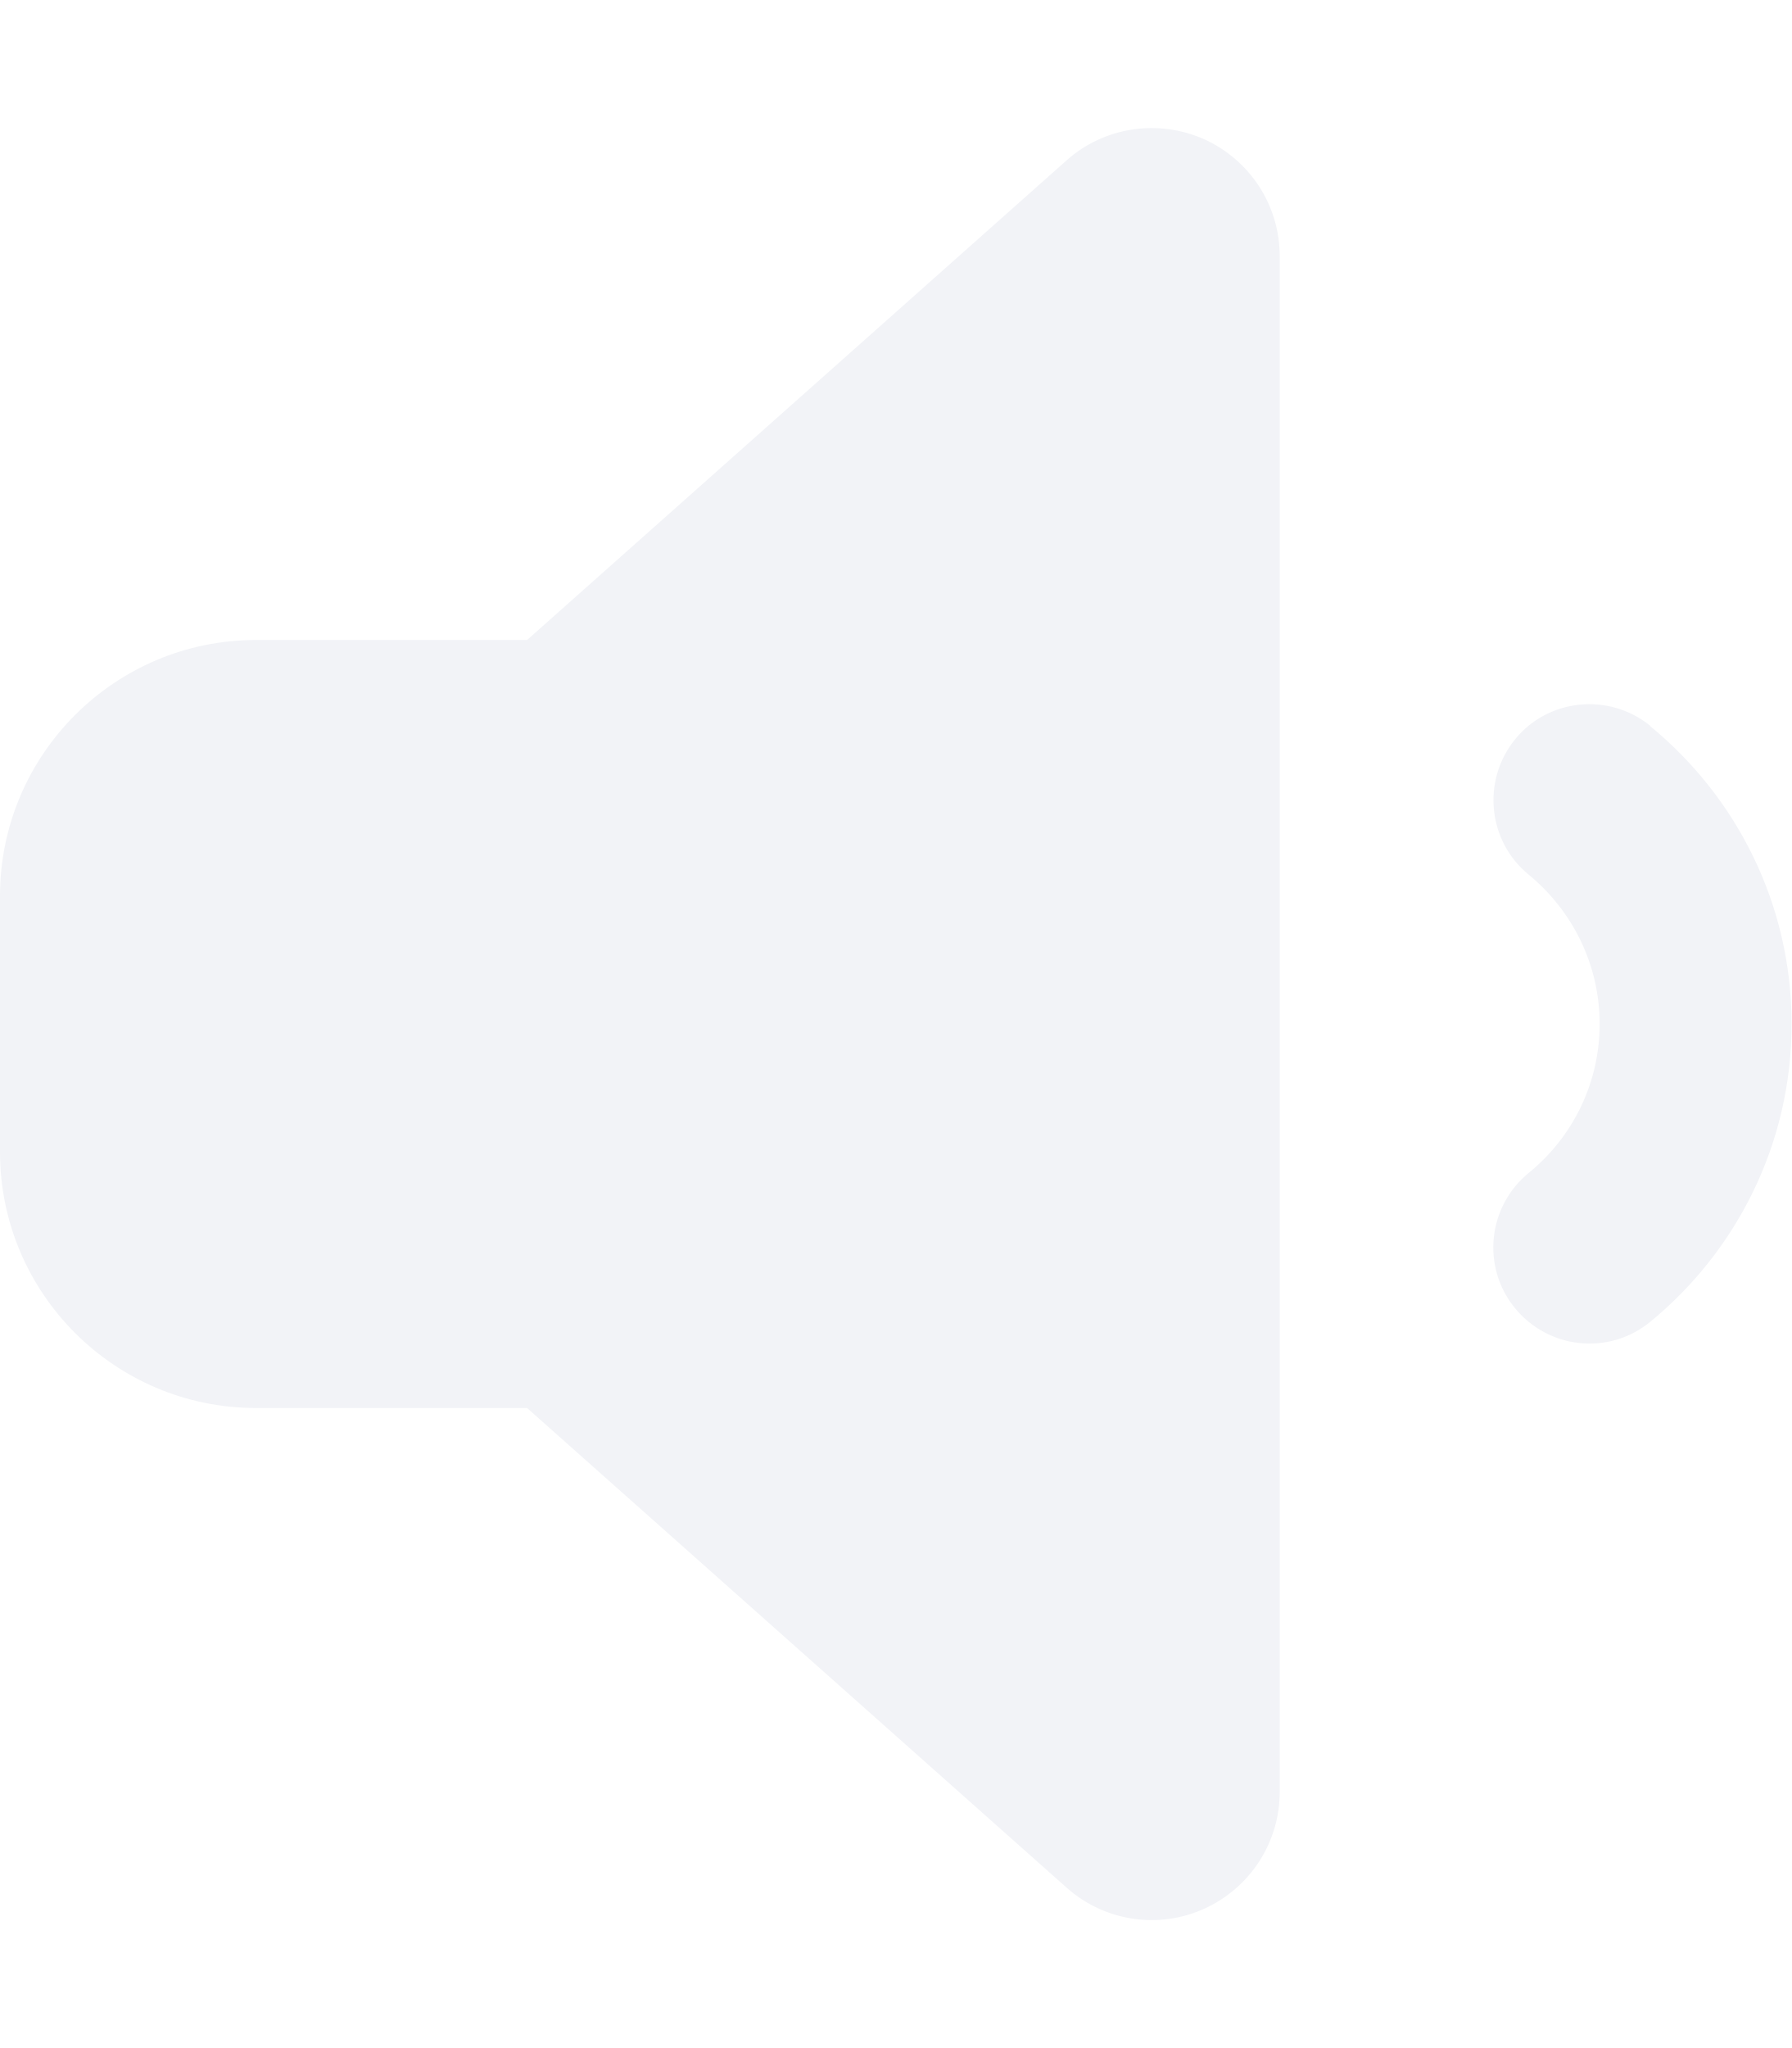
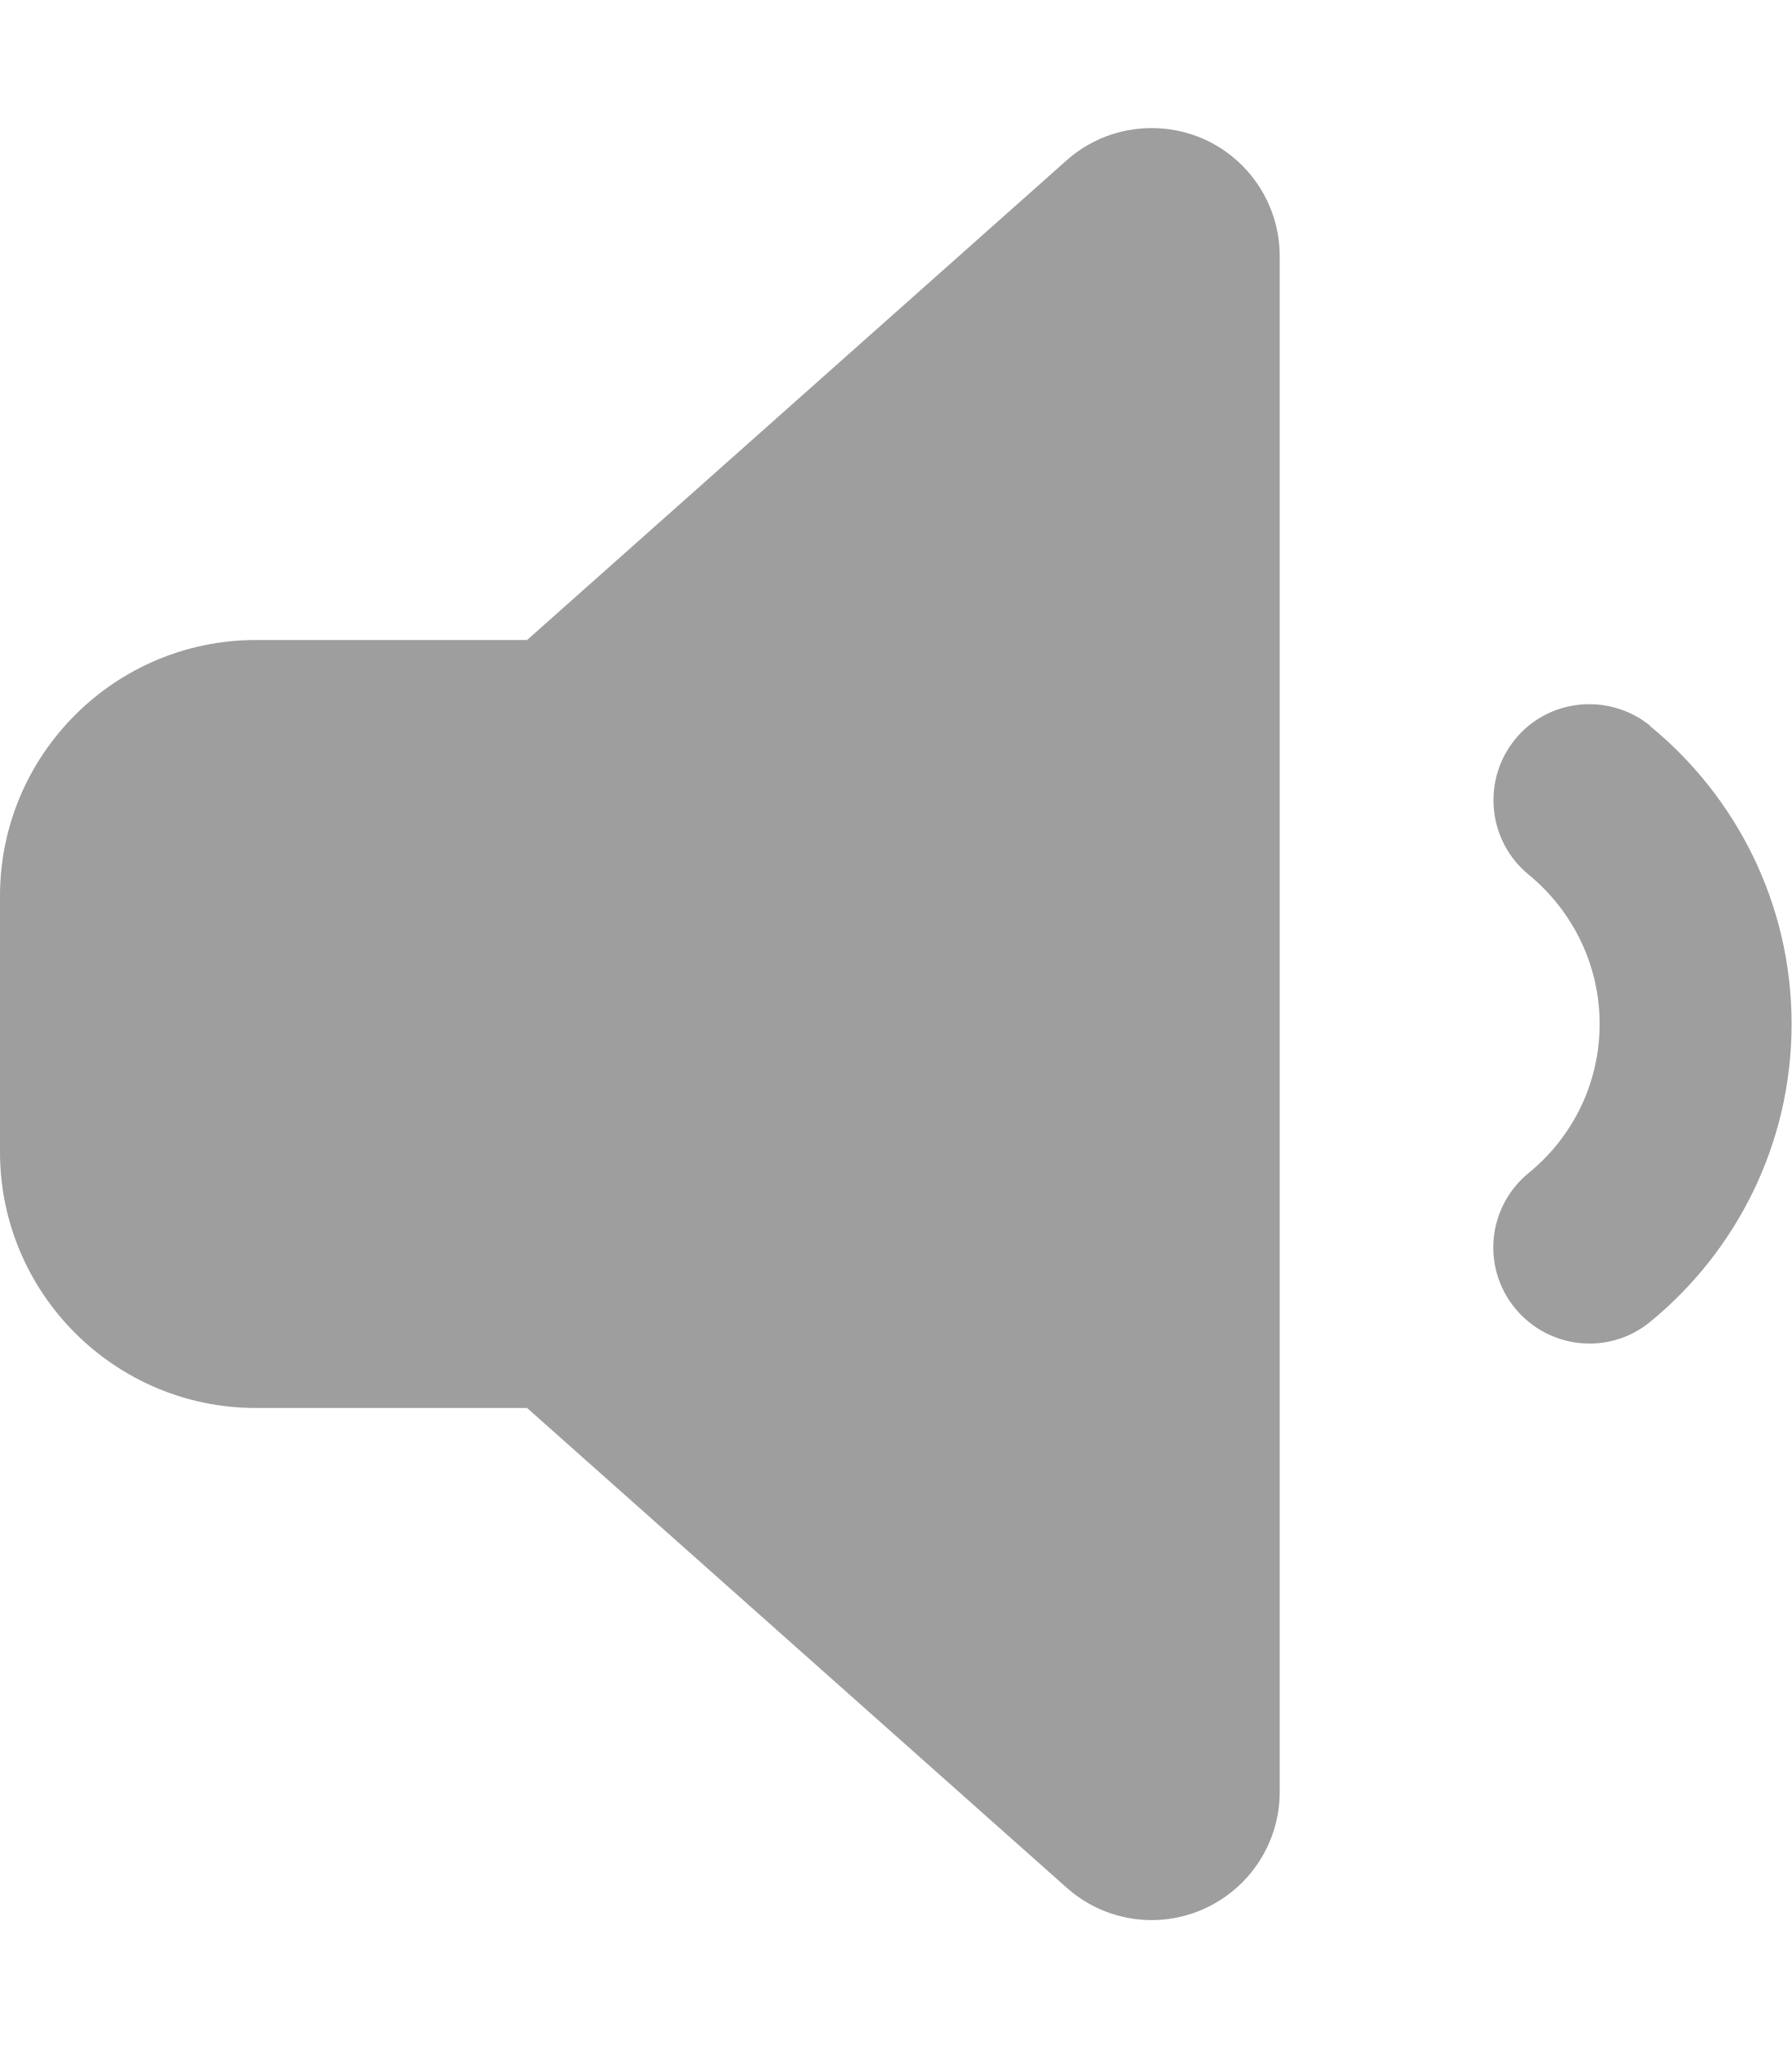
<svg xmlns="http://www.w3.org/2000/svg" viewBox="0 0 448 512">
-   <path fill="#f2f3f7" d="M301.1 34.8C312.6 40 320 51.4 320 64l0 384c0 12.6-7.4 24-18.9 29.2s-25 3.1-34.4-5.3L131.8 352 64 352c-35.3 0-64-28.7-64-64l0-64c0-35.3 28.7-64 64-64l67.8 0L266.7 40.1c9.4-8.4 22.9-10.4 34.4-5.3zM412.6 181.5C434.1 199.1 448 225.9 448 256s-13.9 56.9-35.4 74.5c-10.3 8.4-25.4 6.8-33.8-3.5s-6.8-25.4 3.5-33.8C393.1 284.4 400 271 400 256s-6.9-28.4-17.7-37.3c-10.3-8.4-11.8-23.5-3.5-33.8s23.5-11.8 33.8-3.5z" />
+   <path fill="#9e9e9e" d="M301.1 34.8C312.6 40 320 51.4 320 64l0 384c0 12.6-7.4 24-18.9 29.2s-25 3.1-34.4-5.3L131.8 352 64 352c-35.3 0-64-28.7-64-64l0-64c0-35.3 28.7-64 64-64l67.8 0L266.7 40.1c9.4-8.4 22.9-10.4 34.4-5.3zM412.6 181.5C434.1 199.1 448 225.9 448 256s-13.9 56.9-35.4 74.5c-10.3 8.4-25.4 6.8-33.8-3.5s-6.8-25.4 3.5-33.8C393.1 284.4 400 271 400 256s-6.9-28.4-17.7-37.3c-10.3-8.4-11.8-23.5-3.5-33.8s23.5-11.8 33.8-3.5z" />
</svg>
